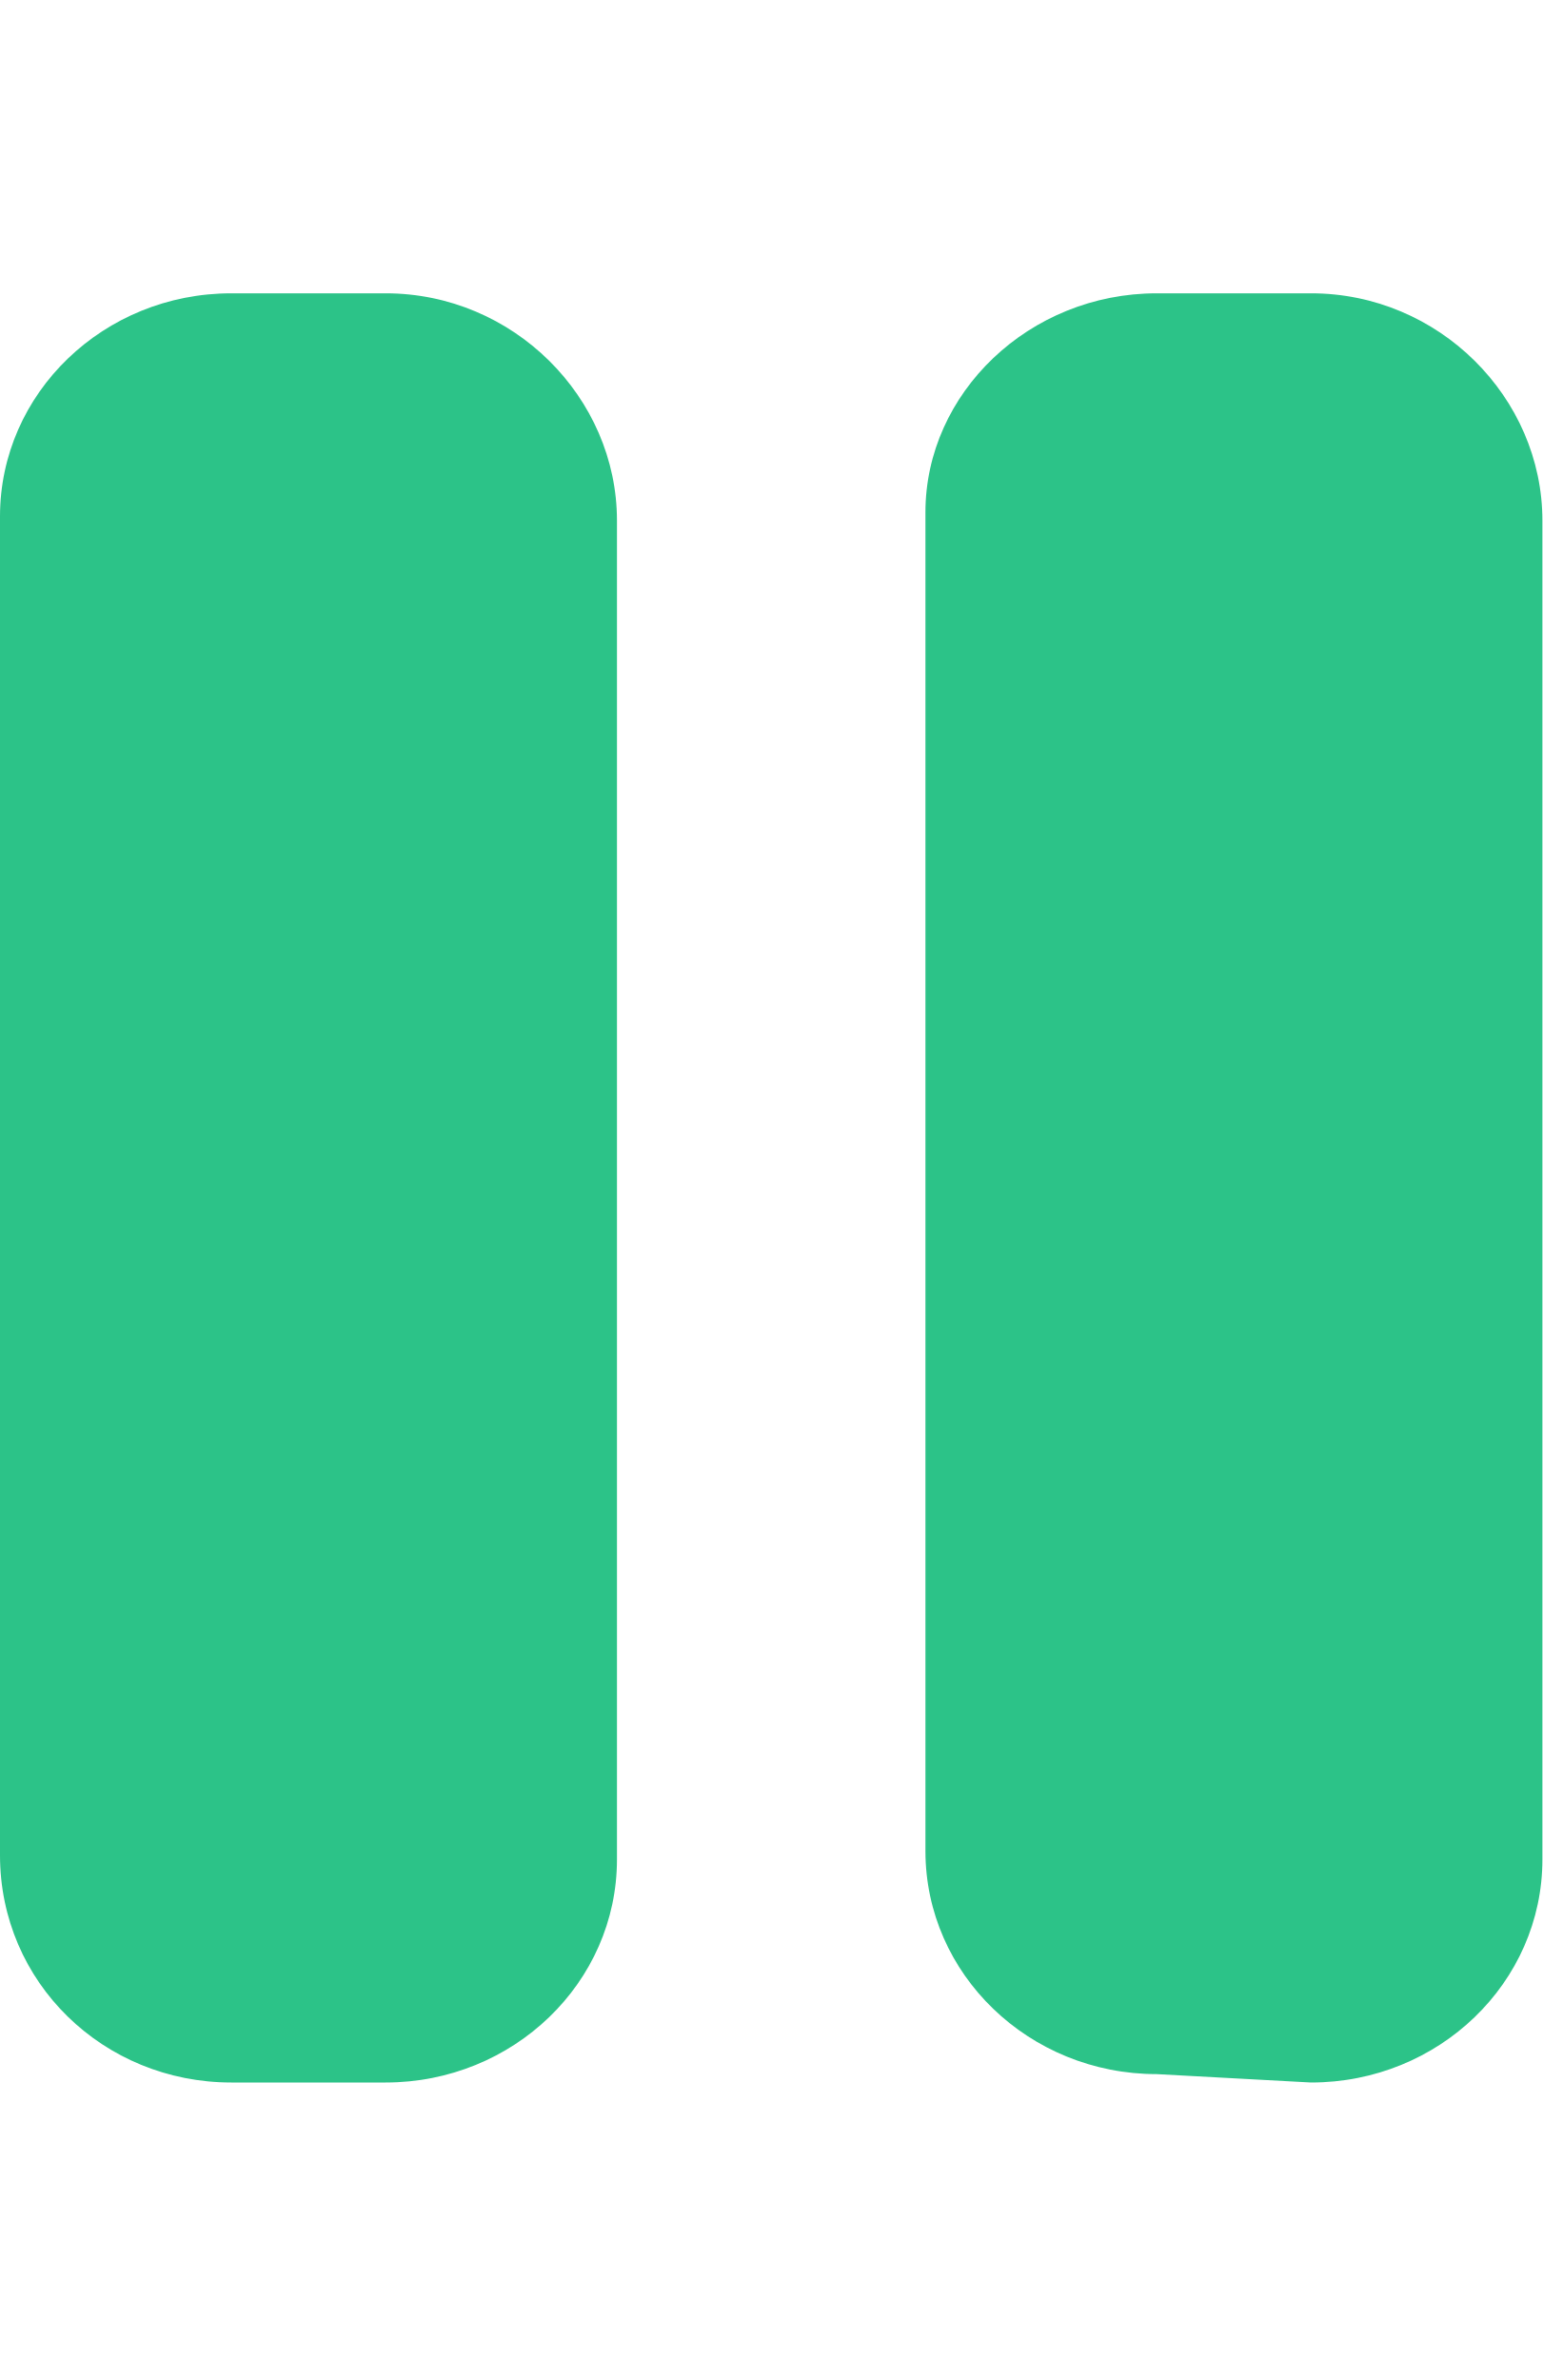
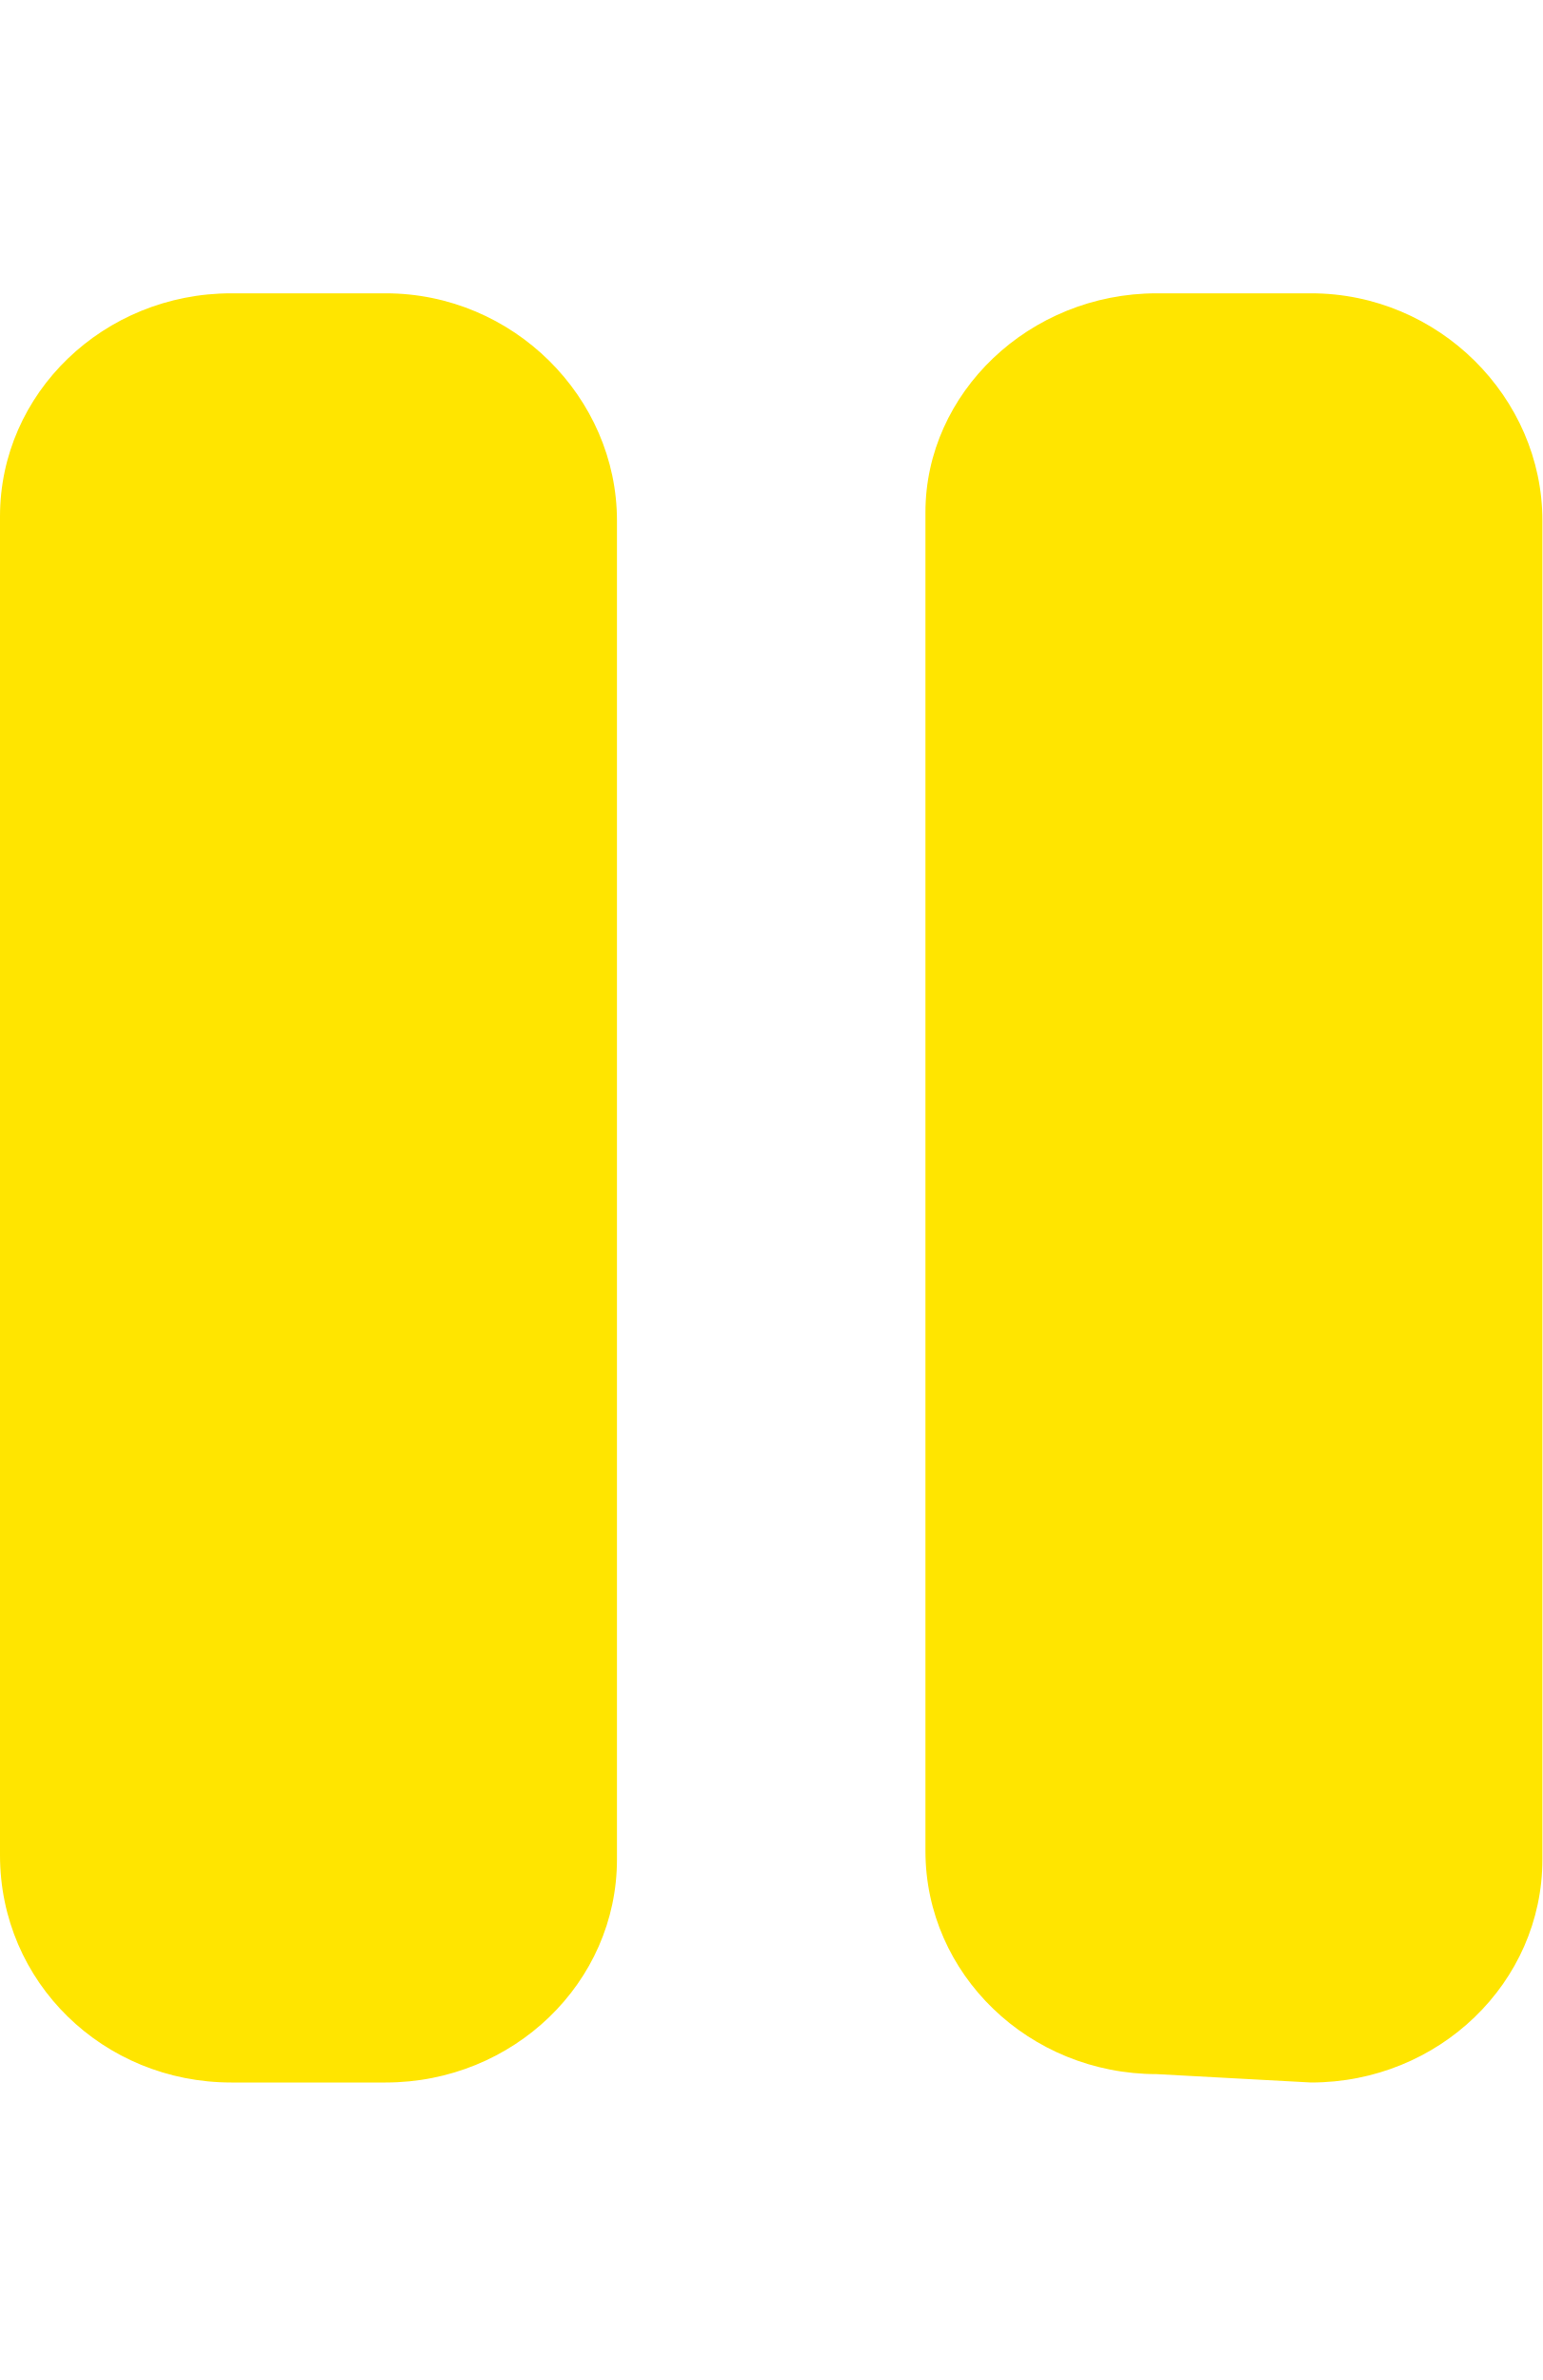
<svg xmlns="http://www.w3.org/2000/svg" width="35" height="54" viewBox="0 0 35 54" fill="none">
-   <path d="M29.75 6.655H26.25C23.351 6.655 21 8.922 21 11.623V41.998C21 44.794 23.351 47.06 26.25 47.06L29.75 47.25C32.65 47.25 35 44.983 35 42.188V11.812C35 9.017 32.648 6.655 29.75 6.655ZM8.75 6.655H5.25C2.35 6.655 0 8.922 0 11.718V42.093C0 44.982 2.35 47.25 5.25 47.25H8.75C11.649 47.25 14 44.983 14 42.188V11.812C14 9.017 11.648 6.655 8.75 6.655Z" fill="#2CC388" />
+   <path d="M29.75 6.655H26.25C23.351 6.655 21 8.922 21 11.623V41.998C21 44.794 23.351 47.06 26.25 47.06L29.75 47.25C32.65 47.25 35 44.983 35 42.188V11.812C35 9.017 32.648 6.655 29.75 6.655ZM8.75 6.655H5.25C2.35 6.655 0 8.922 0 11.718V42.093C0 44.982 2.35 47.25 5.25 47.25H8.75C11.649 47.25 14 44.983 14 42.188V11.812C14 9.017 11.648 6.655 8.75 6.655Z" fill="#FFE500" />
</svg>
